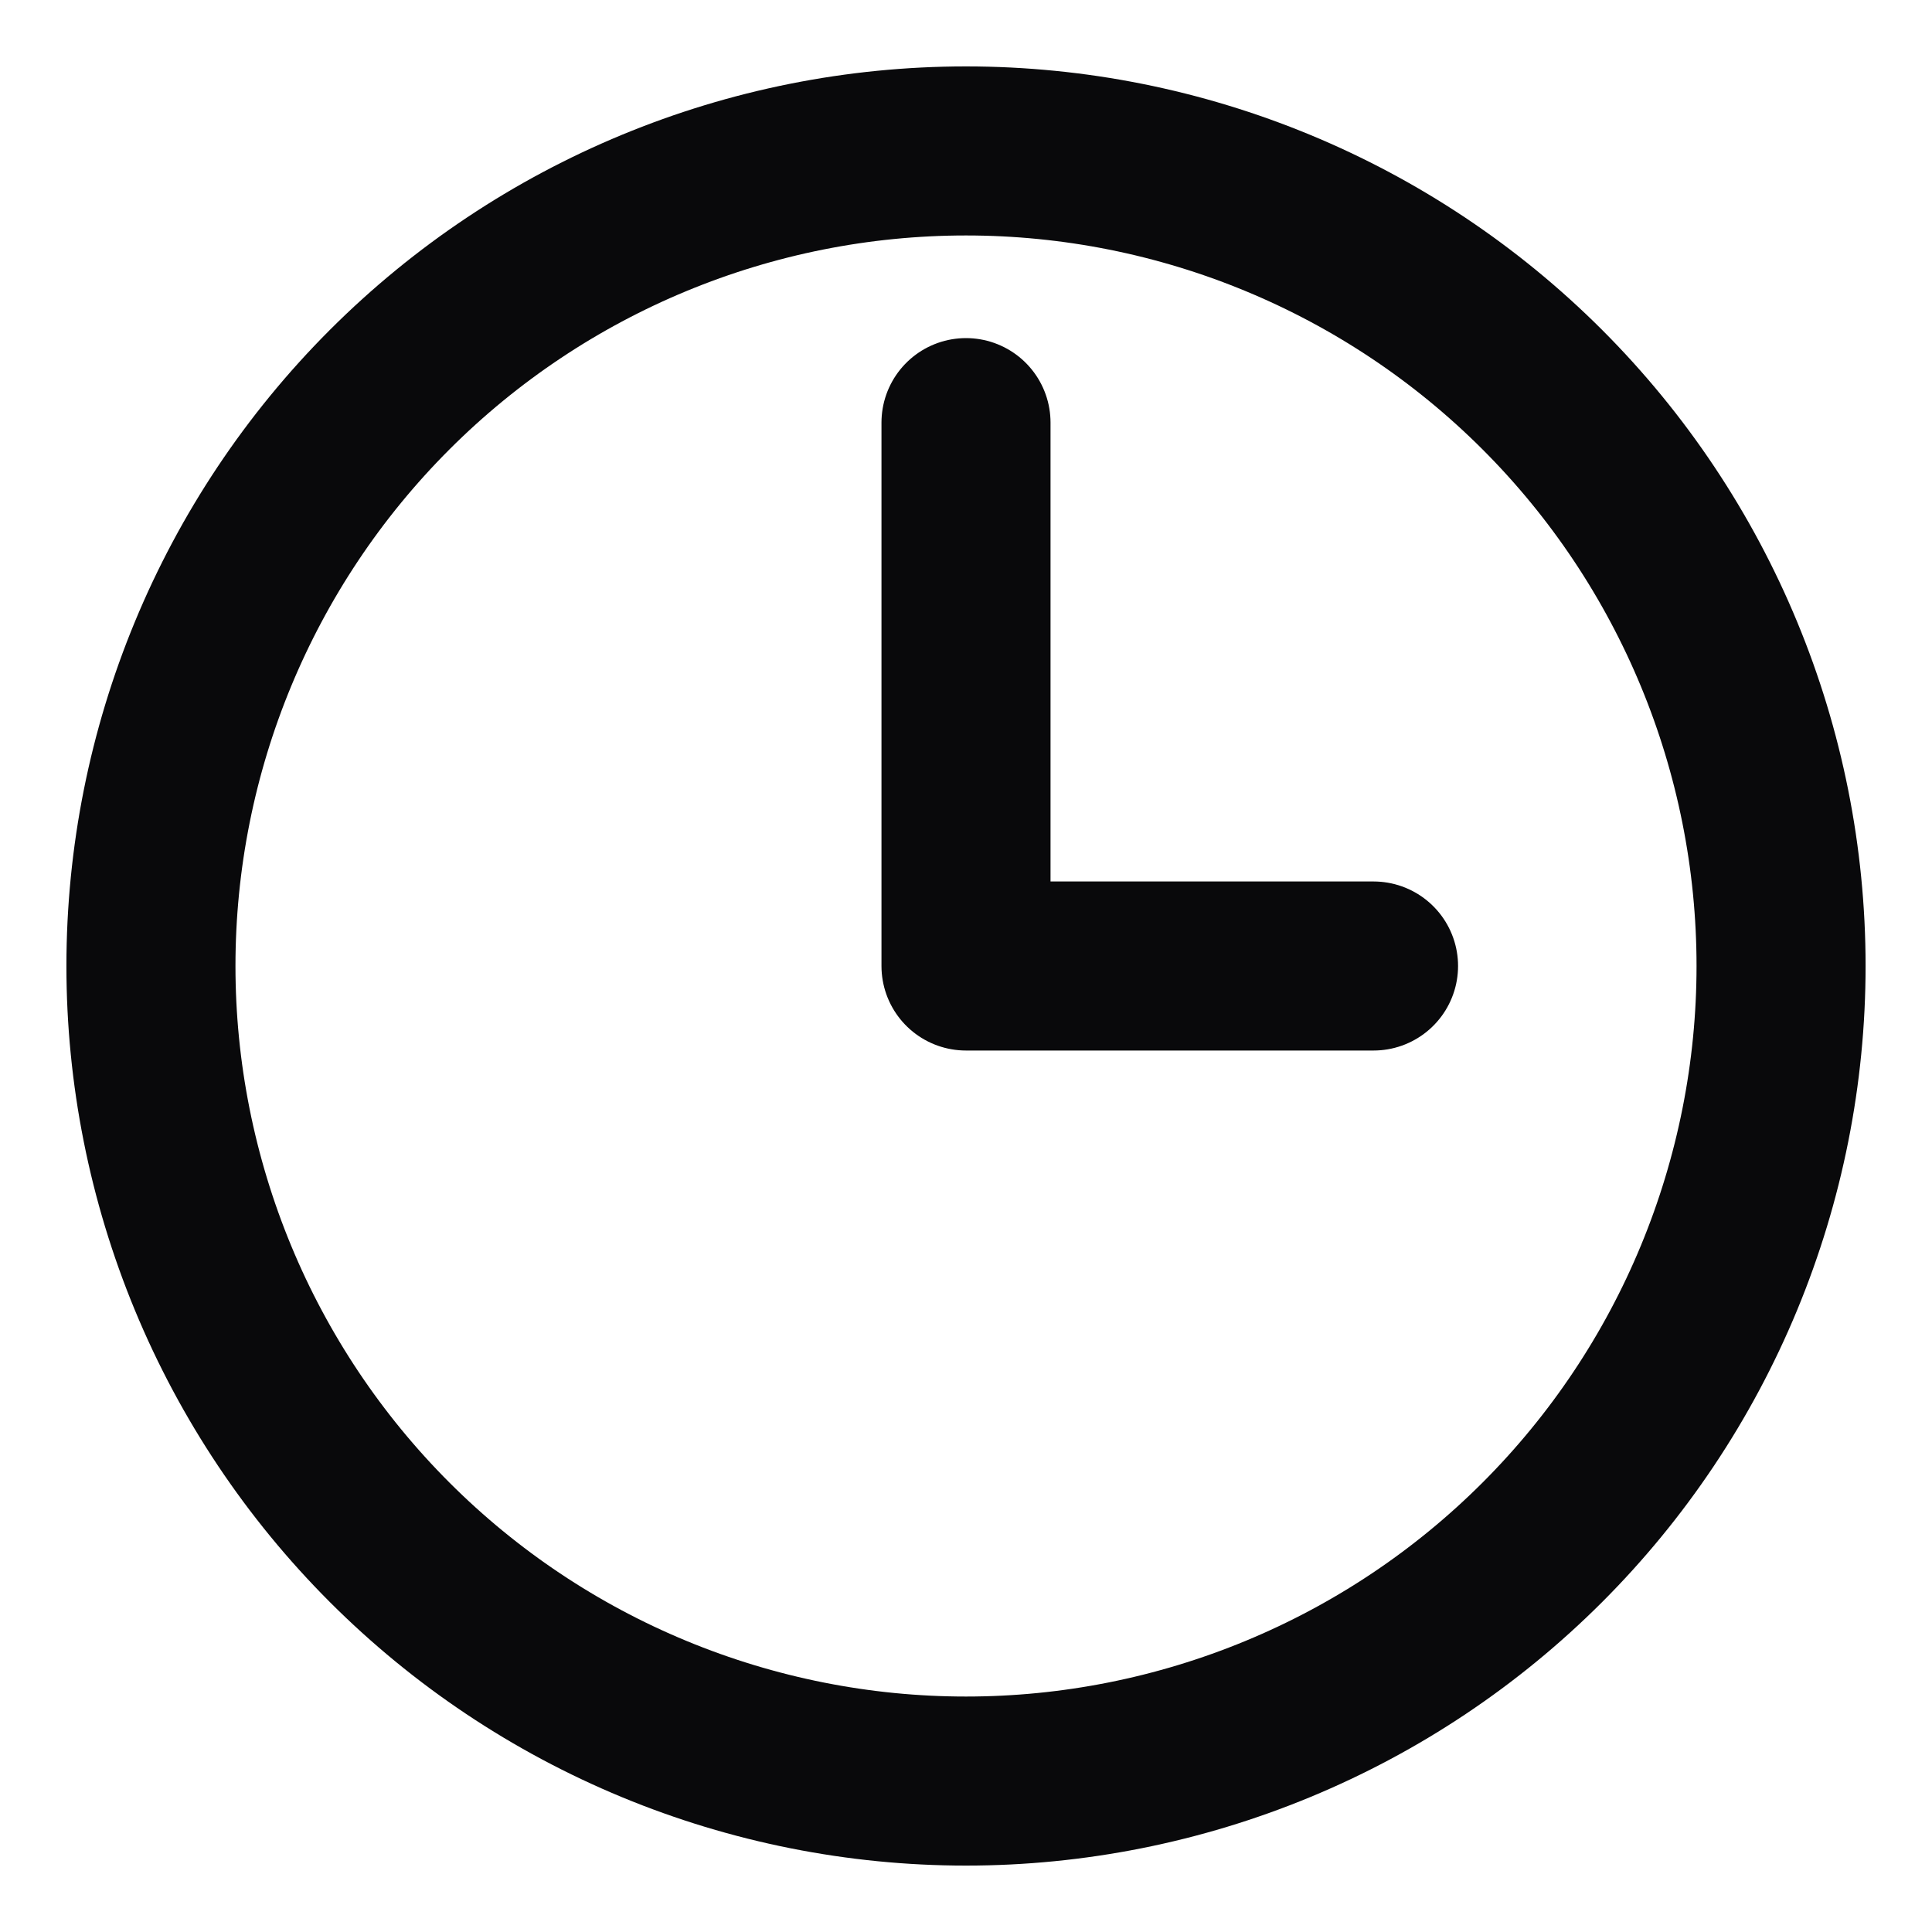
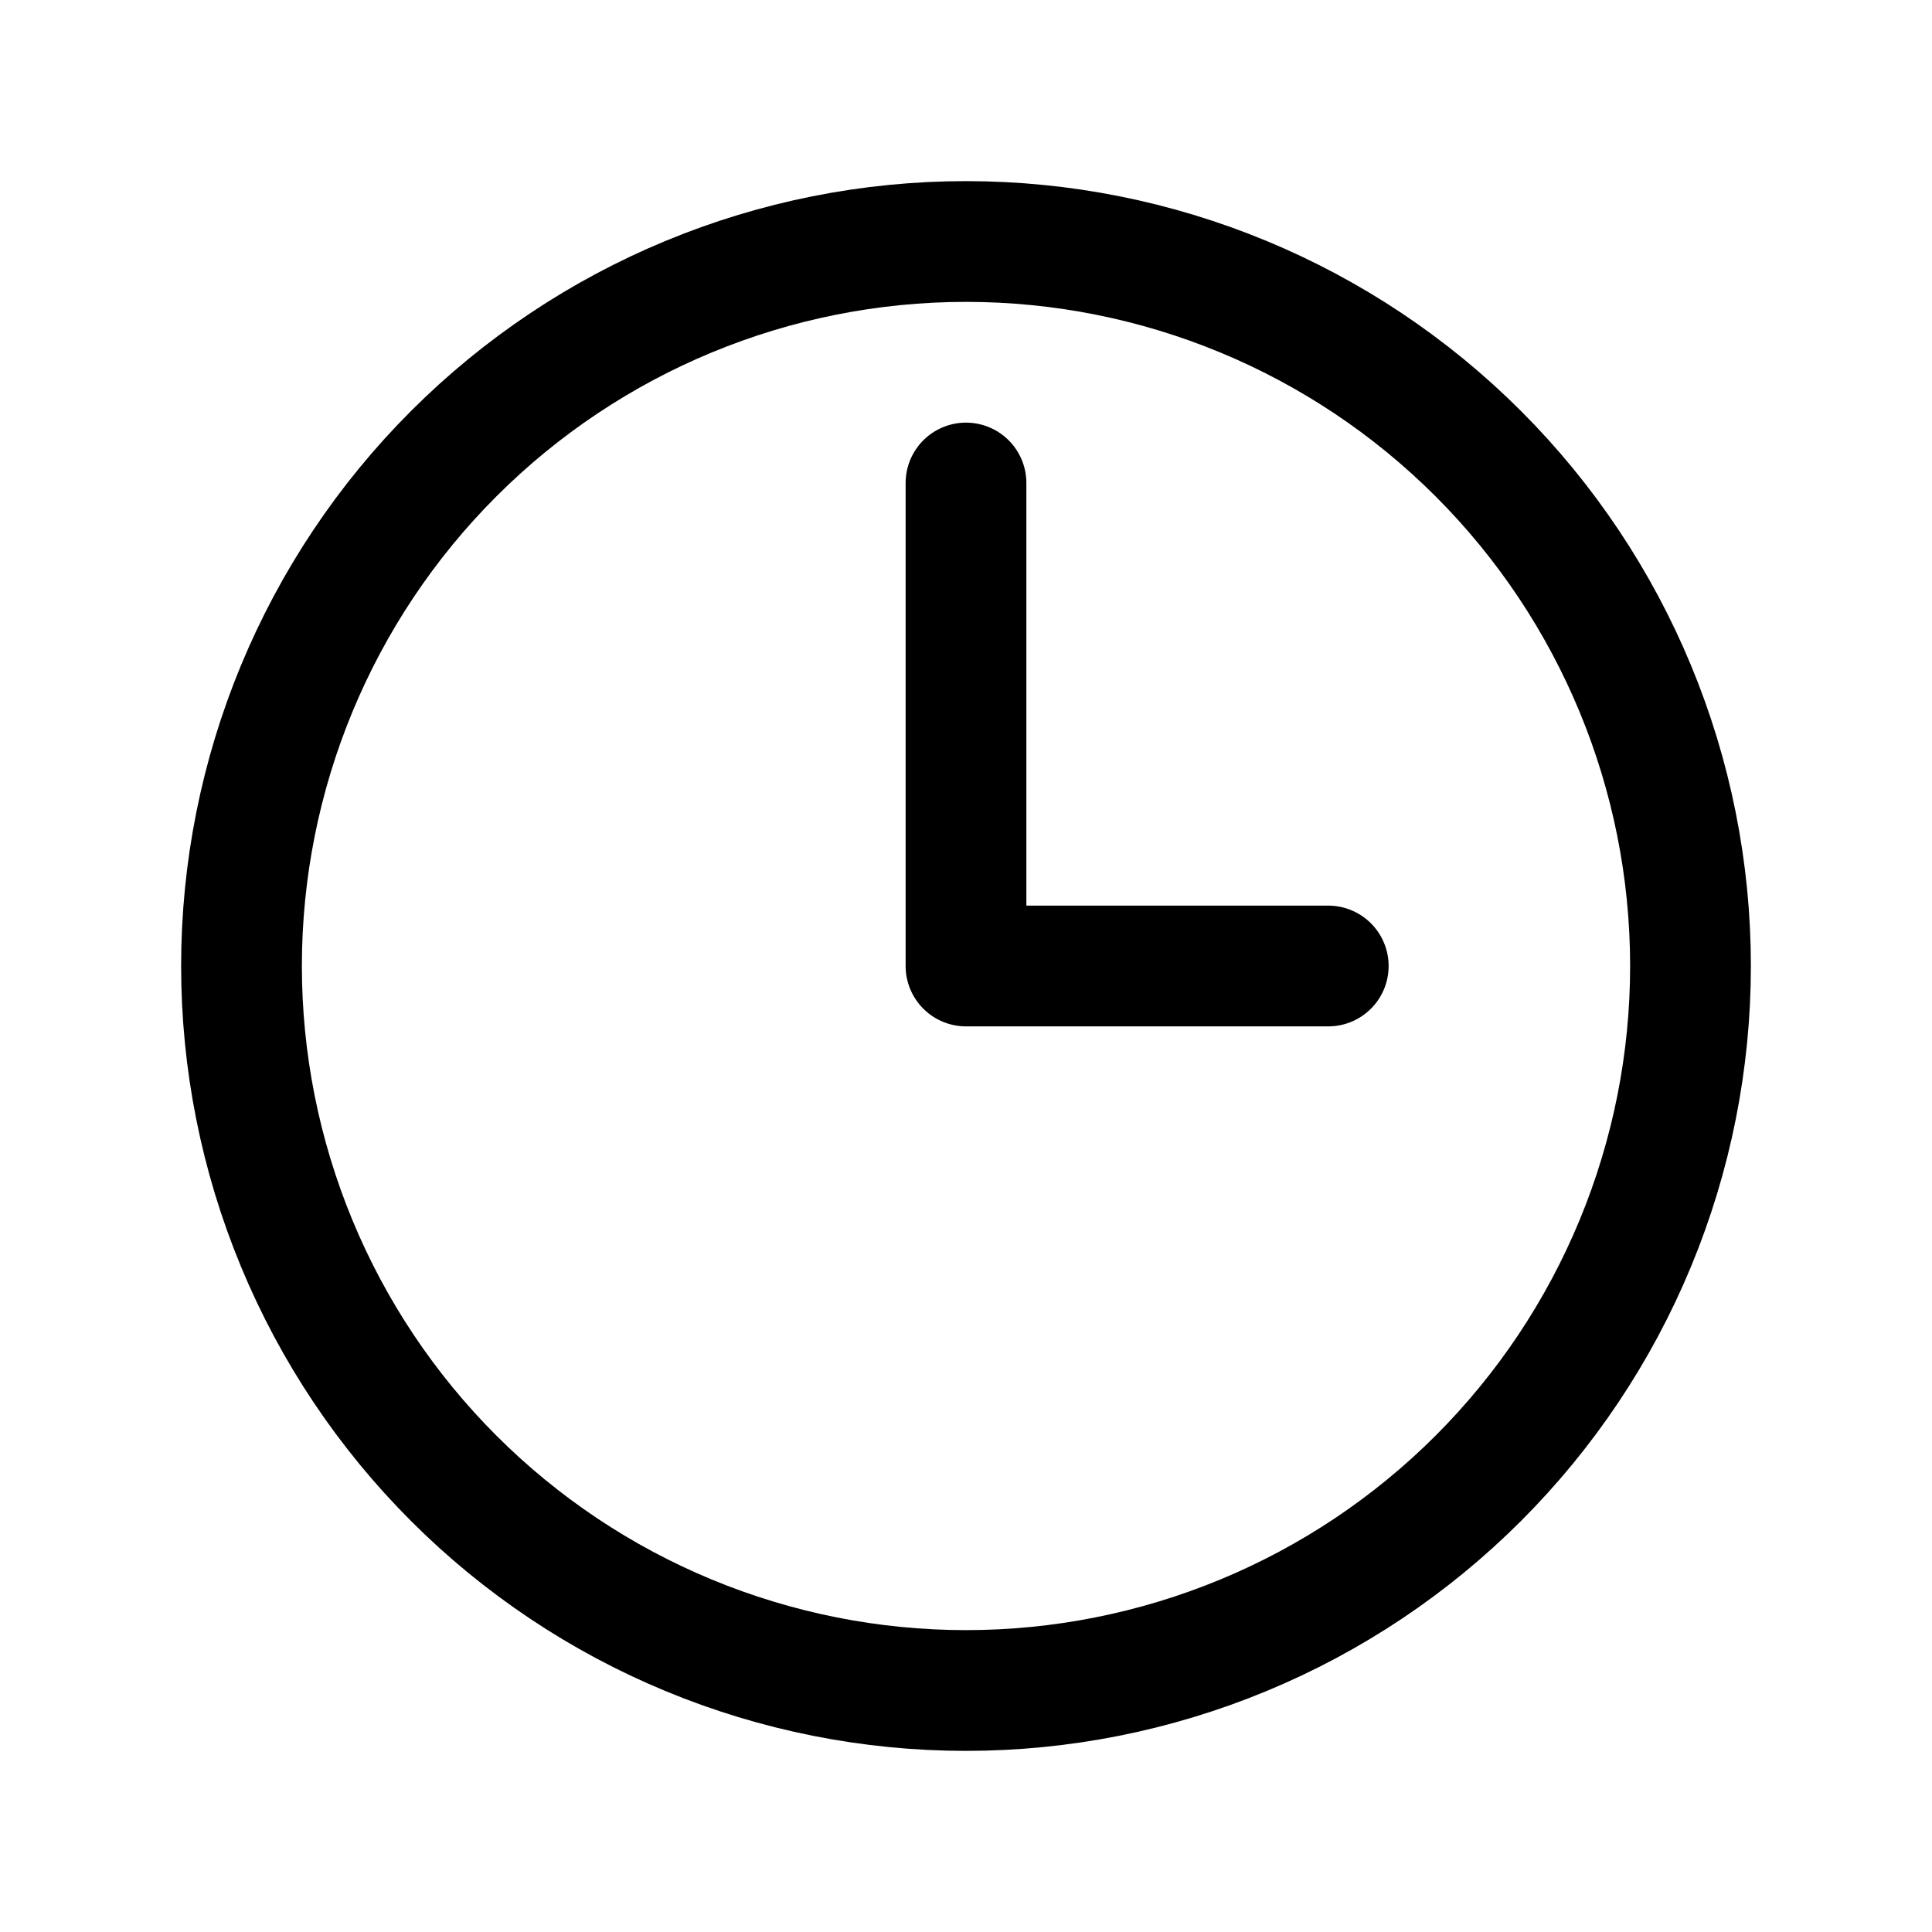
- <svg xmlns="http://www.w3.org/2000/svg" width="16" height="16" viewBox="0 0 16 16" fill="none">
-   <path d="M8 3.5V8H11.375M14.75 8C14.75 8.886 14.575 9.764 14.236 10.583C13.897 11.402 13.4 12.146 12.773 12.773C12.146 13.4 11.402 13.897 10.583 14.236C9.764 14.575 8.886 14.75 8 14.75C7.114 14.75 6.236 14.575 5.417 14.236C4.598 13.897 3.854 13.4 3.227 12.773C2.6 12.146 2.103 11.402 1.764 10.583C1.425 9.764 1.25 8.886 1.25 8C1.25 6.21 1.961 4.493 3.227 3.227C4.493 1.961 6.21 1.25 8 1.25C9.79 1.25 11.507 1.961 12.773 3.227C14.039 4.493 14.75 6.21 14.75 8Z" stroke="#09090B" stroke-width="1.4" stroke-linecap="round" stroke-linejoin="round" />
+ <svg xmlns="http://www.w3.org/2000/svg" width="24" height="24" viewBox="0 0 24 24" fill="none">
+   <path d="M12 6V12H16.5M21 12C21 13.182 20.767 14.352 20.315 15.444C19.863 16.536 19.2 17.528 18.364 18.364C17.528 19.2 16.536 19.863 15.444 20.315C14.352 20.767 13.182 21 12 21C10.818 21 9.648 20.767 8.556 20.315C7.464 19.863 6.472 19.2 5.636 18.364C4.8 17.528 4.137 16.536 3.685 15.444C3.233 14.352 3 13.182 3 12C3 9.613 3.948 7.324 5.636 5.636C7.324 3.948 9.613 3 12 3C14.387 3 16.676 3.948 18.364 5.636C20.052 7.324 21 9.613 21 12Z" stroke="black" stroke-width="1.5" stroke-linecap="round" stroke-linejoin="round" />
</svg>
